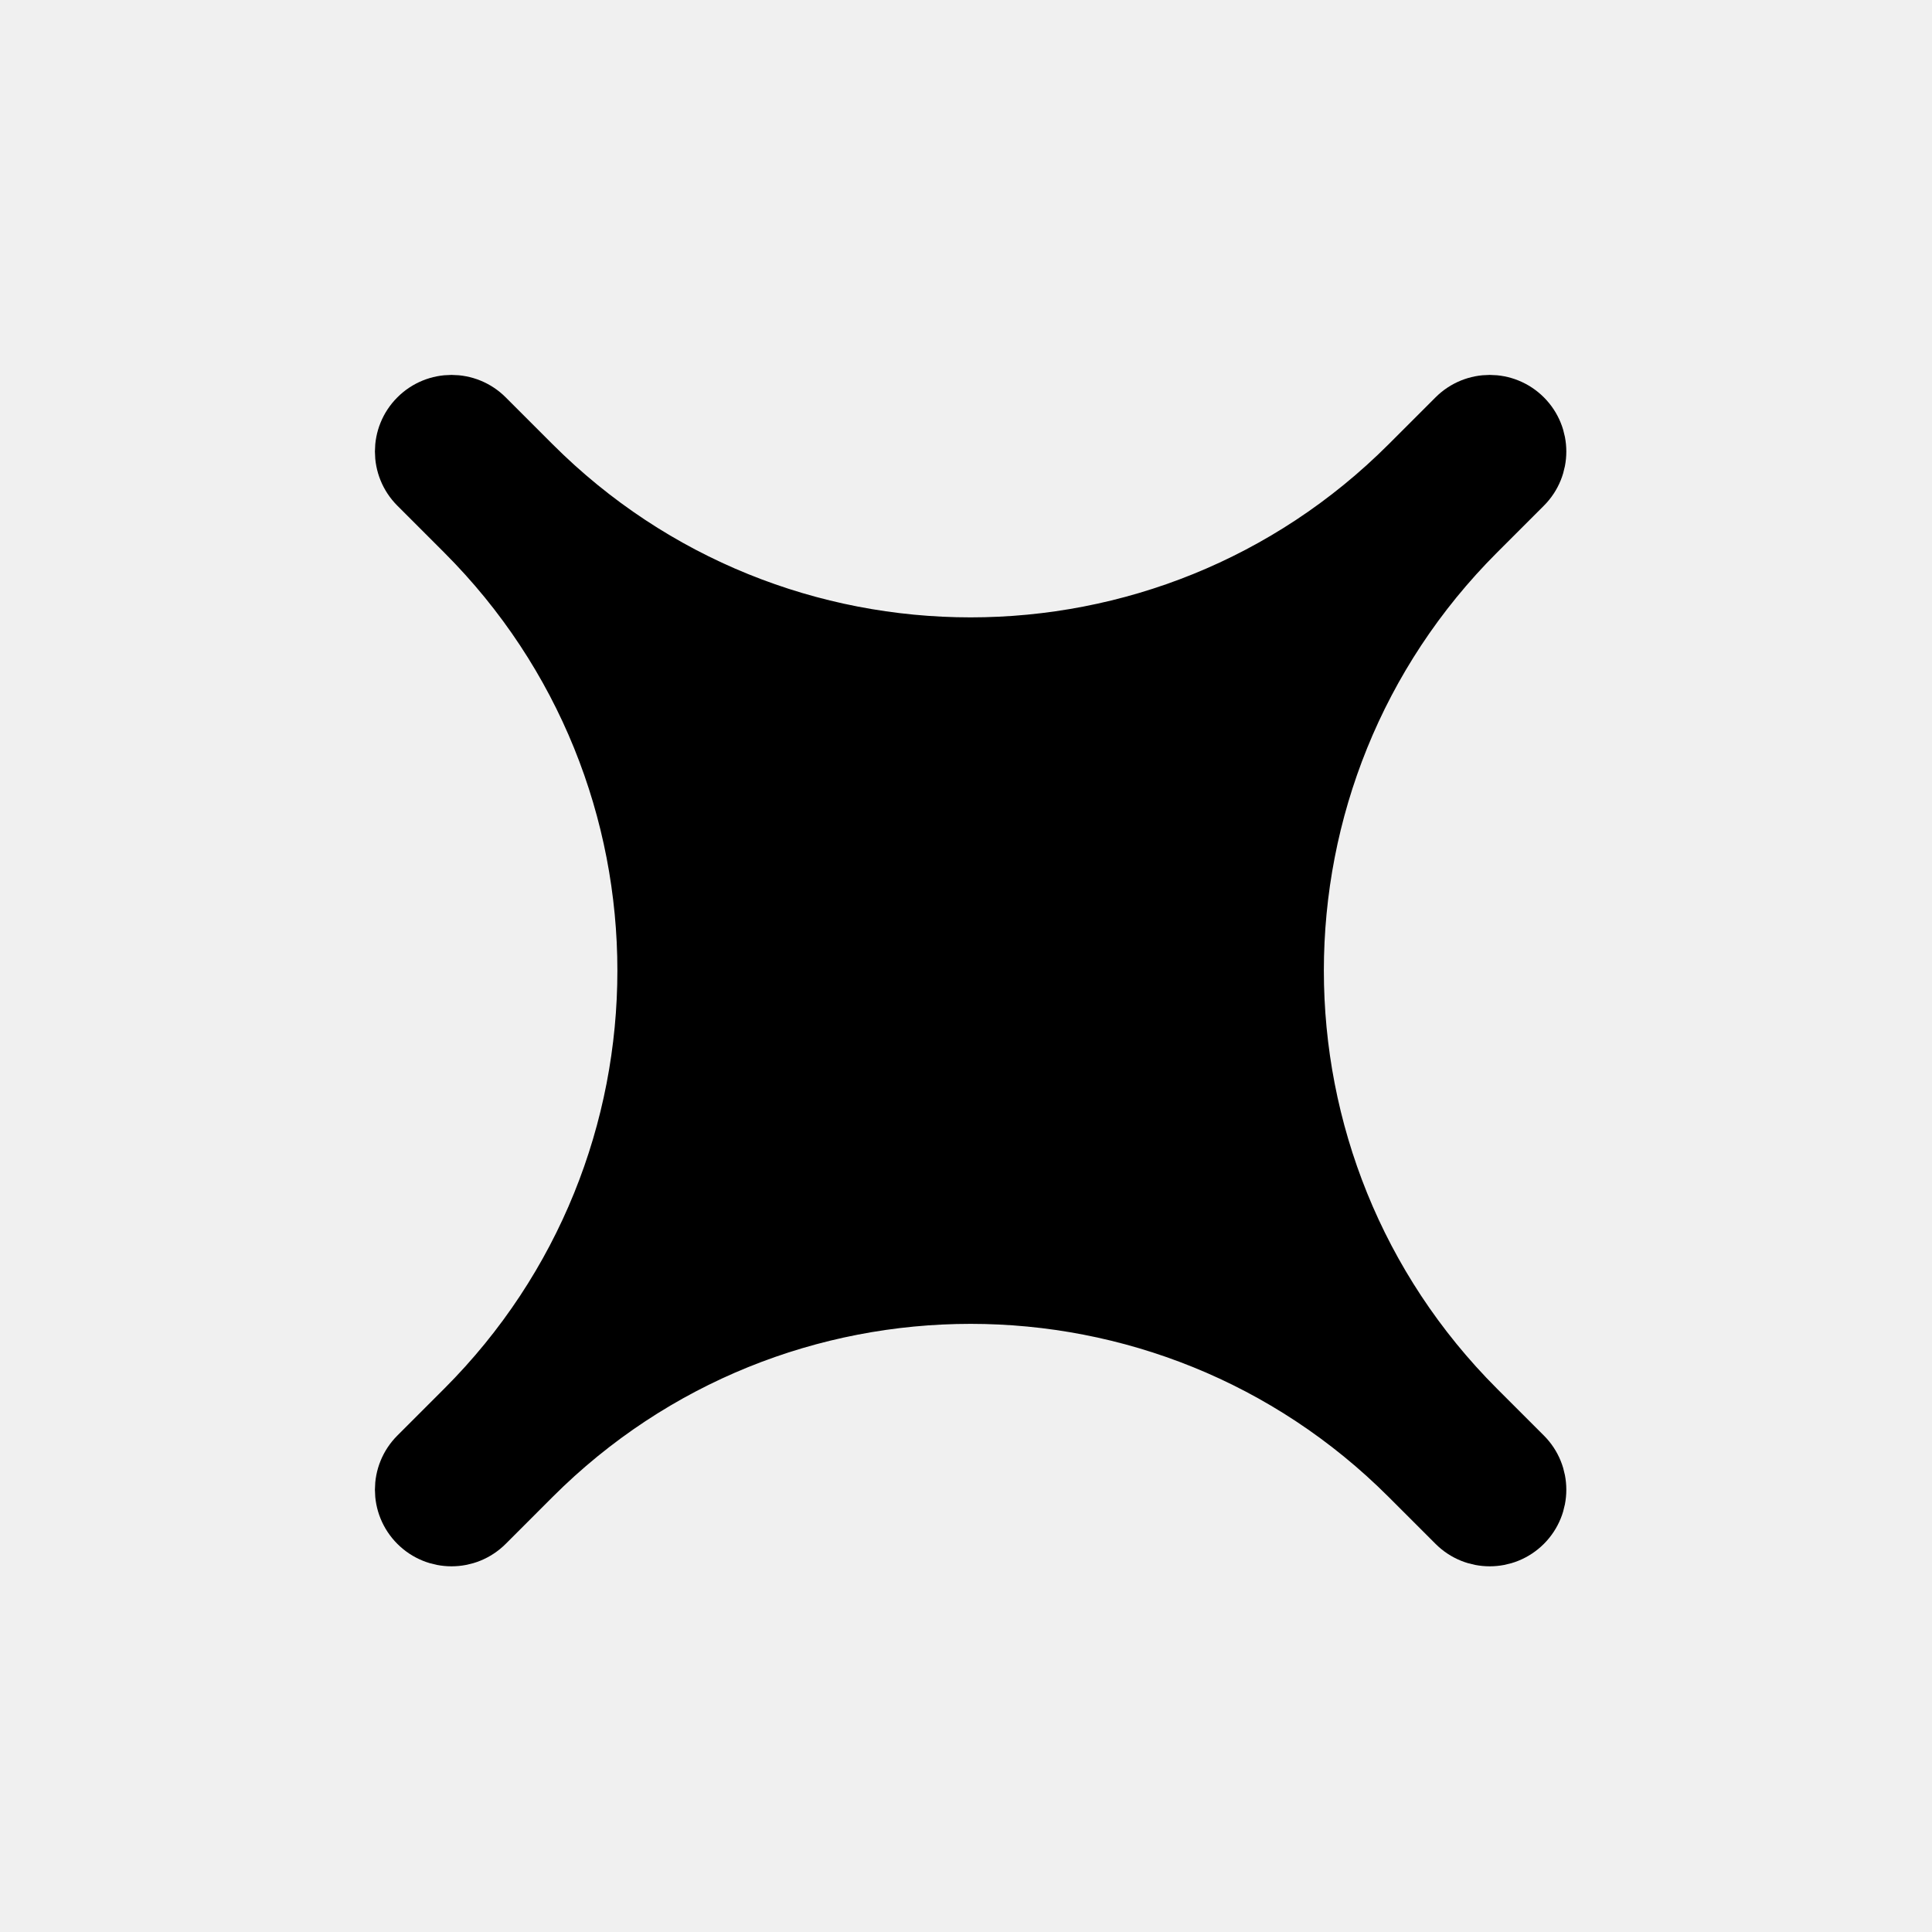
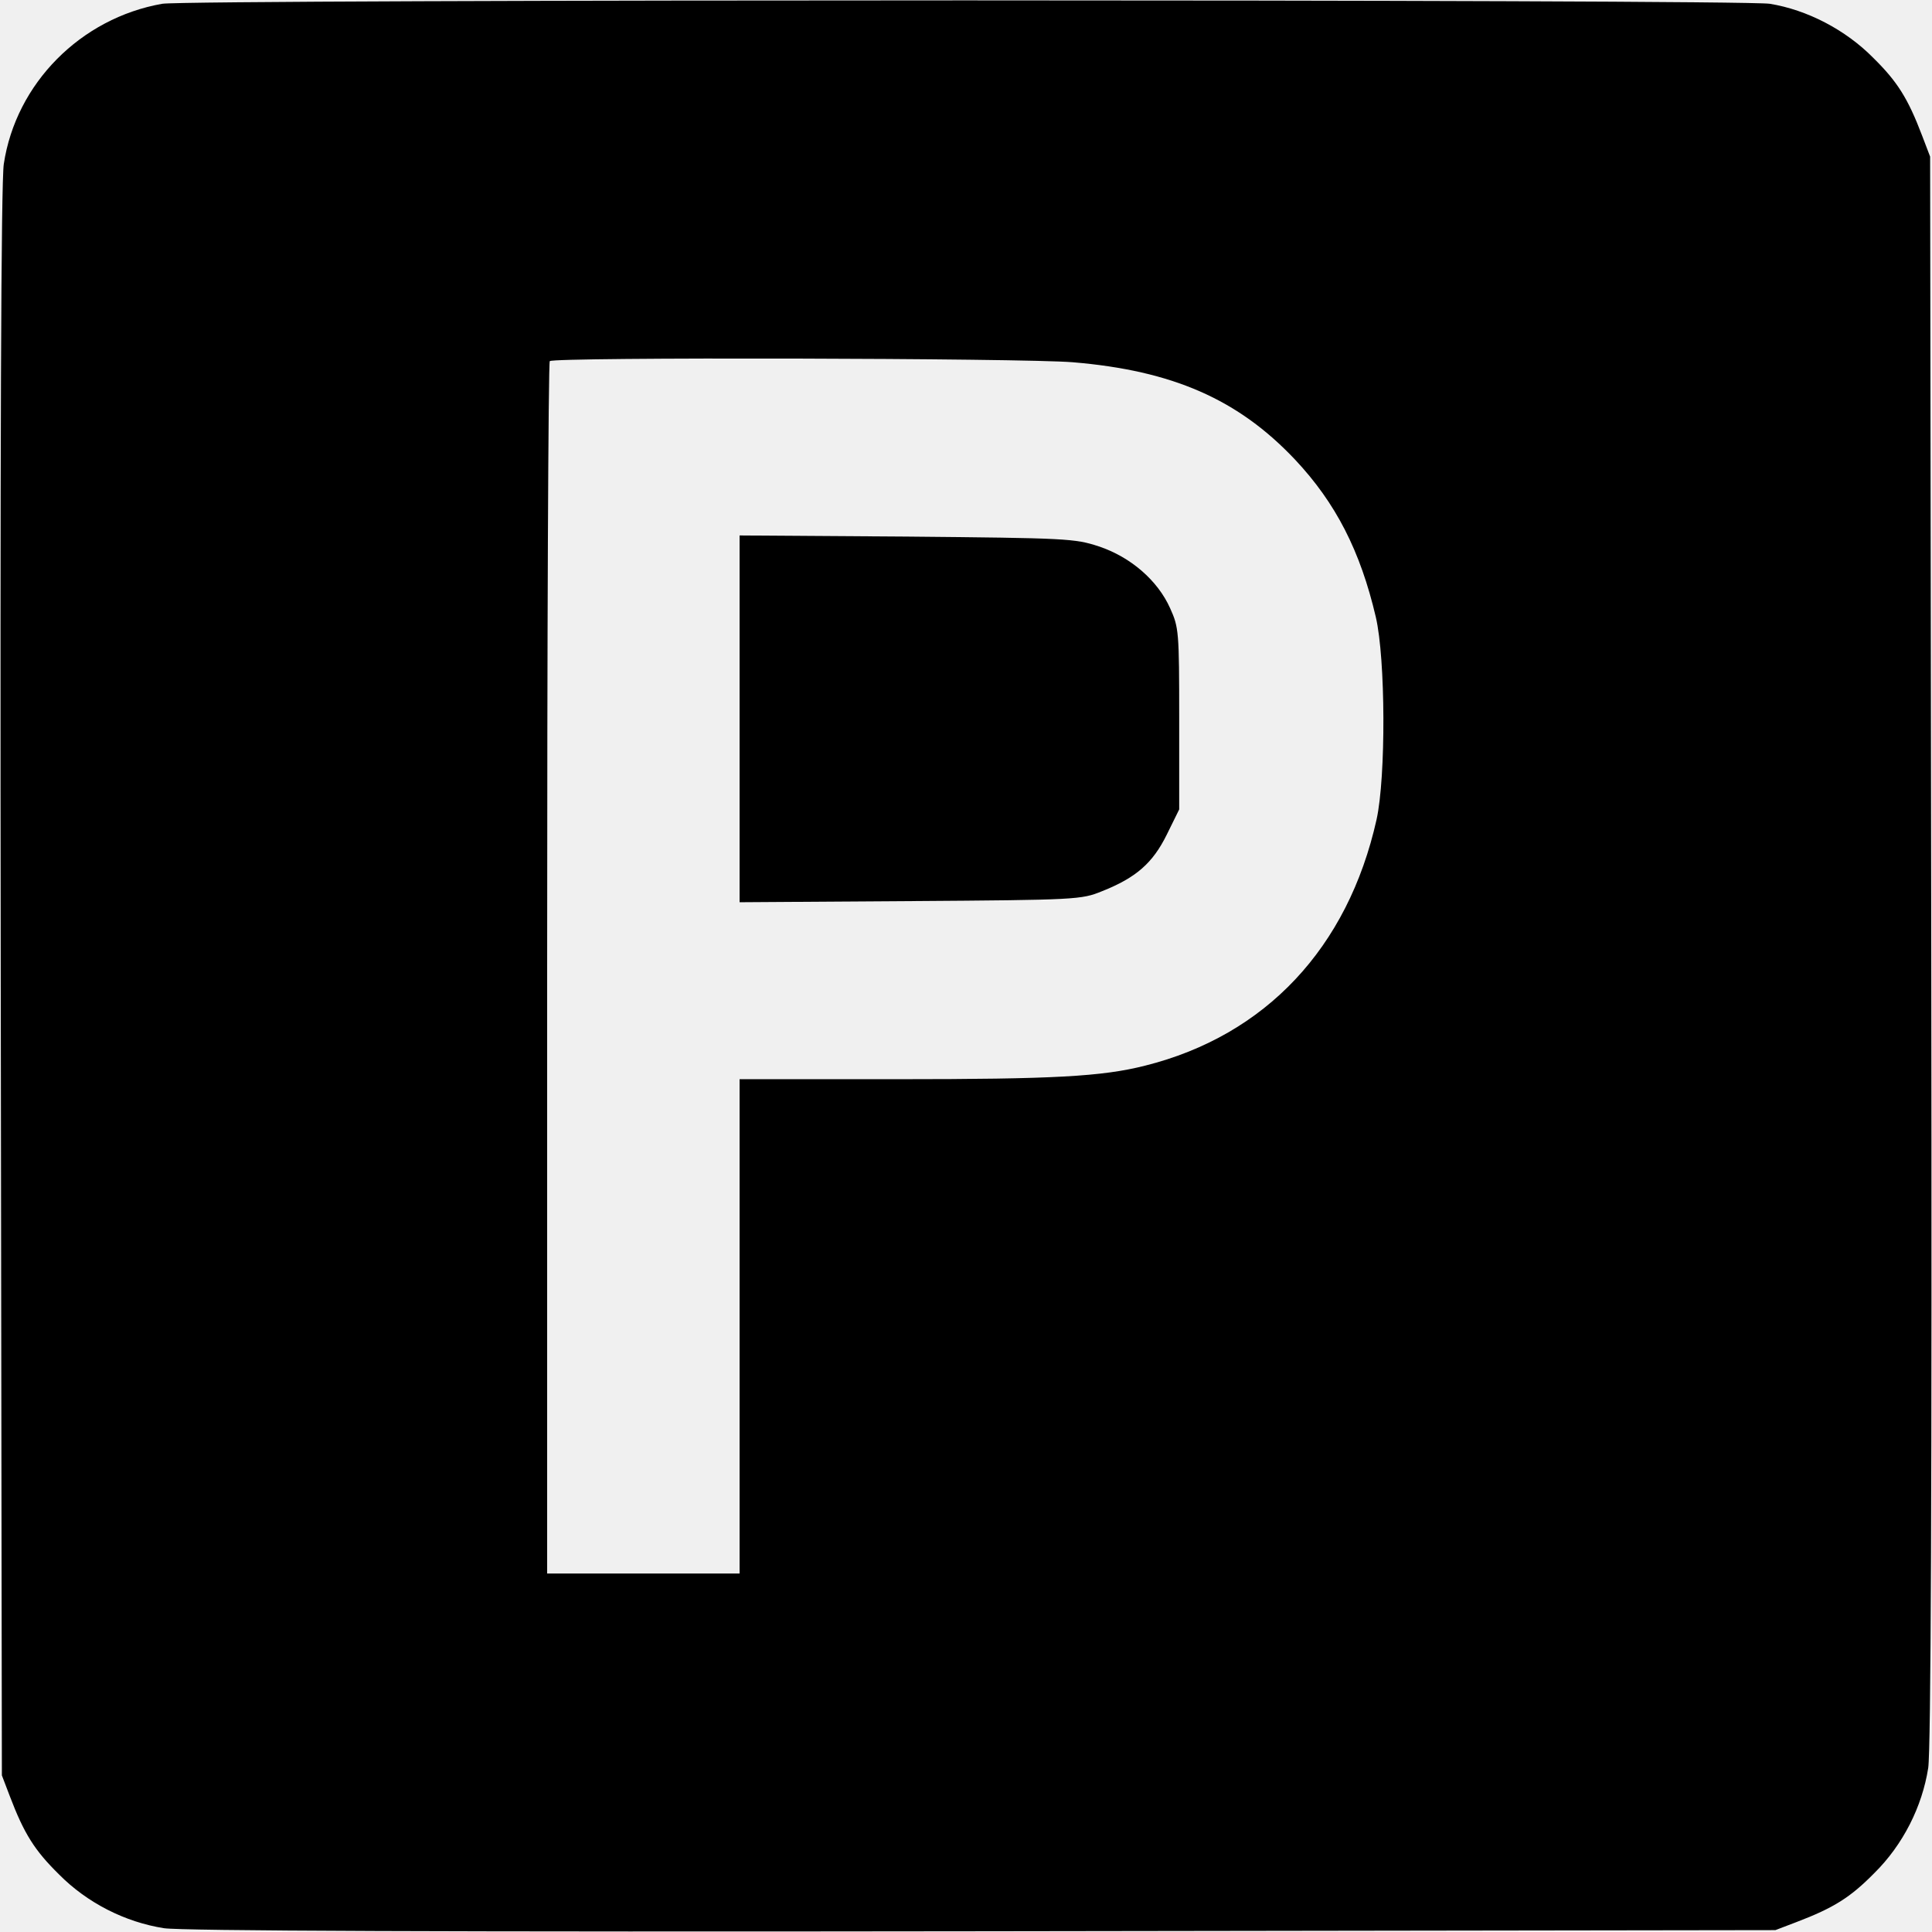
- <svg xmlns="http://www.w3.org/2000/svg" width="144" height="144" viewBox="0 0 144 144" fill="none">
-   <g clip-path="url(#clip0_510_6)">
-     <path d="M108.411 31.031L104.919 34.523C86.928 52.513 57.76 52.513 39.77 34.523L36.278 31.031C34.829 29.582 32.48 29.582 31.031 31.031C29.582 32.48 29.582 34.829 31.031 36.277L34.523 39.77C52.514 57.76 52.514 86.928 34.523 104.919L31.031 108.411C29.582 109.86 29.582 112.209 31.031 113.657C32.48 115.106 34.829 115.106 36.278 113.657L39.77 110.165C57.76 92.175 86.928 92.175 104.919 110.165L108.411 113.657C109.86 115.106 112.209 115.106 113.658 113.657C115.106 112.209 115.106 109.86 113.658 108.411L110.165 104.919C92.175 86.928 92.175 57.76 110.165 39.77L113.658 36.277C115.106 34.829 115.106 32.48 113.658 31.031C112.209 29.582 109.86 29.582 108.411 31.031Z" fill="black" stroke="black" stroke-width="4" />
+ <svg xmlns="http://www.w3.org/2000/svg" version="1.0" width="512pt" height="512pt" viewBox="0 0 512 512" preserveAspectRatio="xMidYMid meet">
+   <g transform="translate(0,512) scale(0.1,-0.1)" fill="#000000" stroke="none">
+     <path d="M430 5110 c-216 -38 -388 -211 -420 -425 -7 -48 -10 -732 -8 -2170 l3 -2100 21 -55 c38 -100 66 -144 130 -207 75 -76 176 -127 279 -143 48 -7 732 -10 2170 -8 l2100 3 55 21 c100 38 144 66 207 130 76 75 127 176 143 279 7 48 10 732 8 2170 l-3 2100 -21 55 c-38 100 -66 144 -130 207 -73 74 -175 127 -274 143 -77 12 -4190 12 -4260 0z m2413 -950 c264 -22 438 -98 589 -258 108 -115 173 -242 214 -417 26 -111 27 -424 2 -537 -76 -340 -294 -572 -613 -652 -114 -29 -242 -36 -657 -36 l-418 0 0 -655 0 -655 -255 0 -255 0 0 1603 c0 882 3 1607 7 1610 10 11 1255 8 1386 -3z" />
+     <path d="M1960 3215 l0 -486 453 3 c441 3 453 4 507 26 91 36 135 75 172 150 l33 67 0 240 c0 232 -1 242 -24 293 -33 74 -105 136 -189 164 -64 21 -85 22 -509 26 l-443 3 0 -486z" />
  </g>
-   <defs>
-     <clipPath id="clip0_510_6">
-       <rect width="144" height="144" fill="white" />
-     </clipPath>
-   </defs>
</svg>
